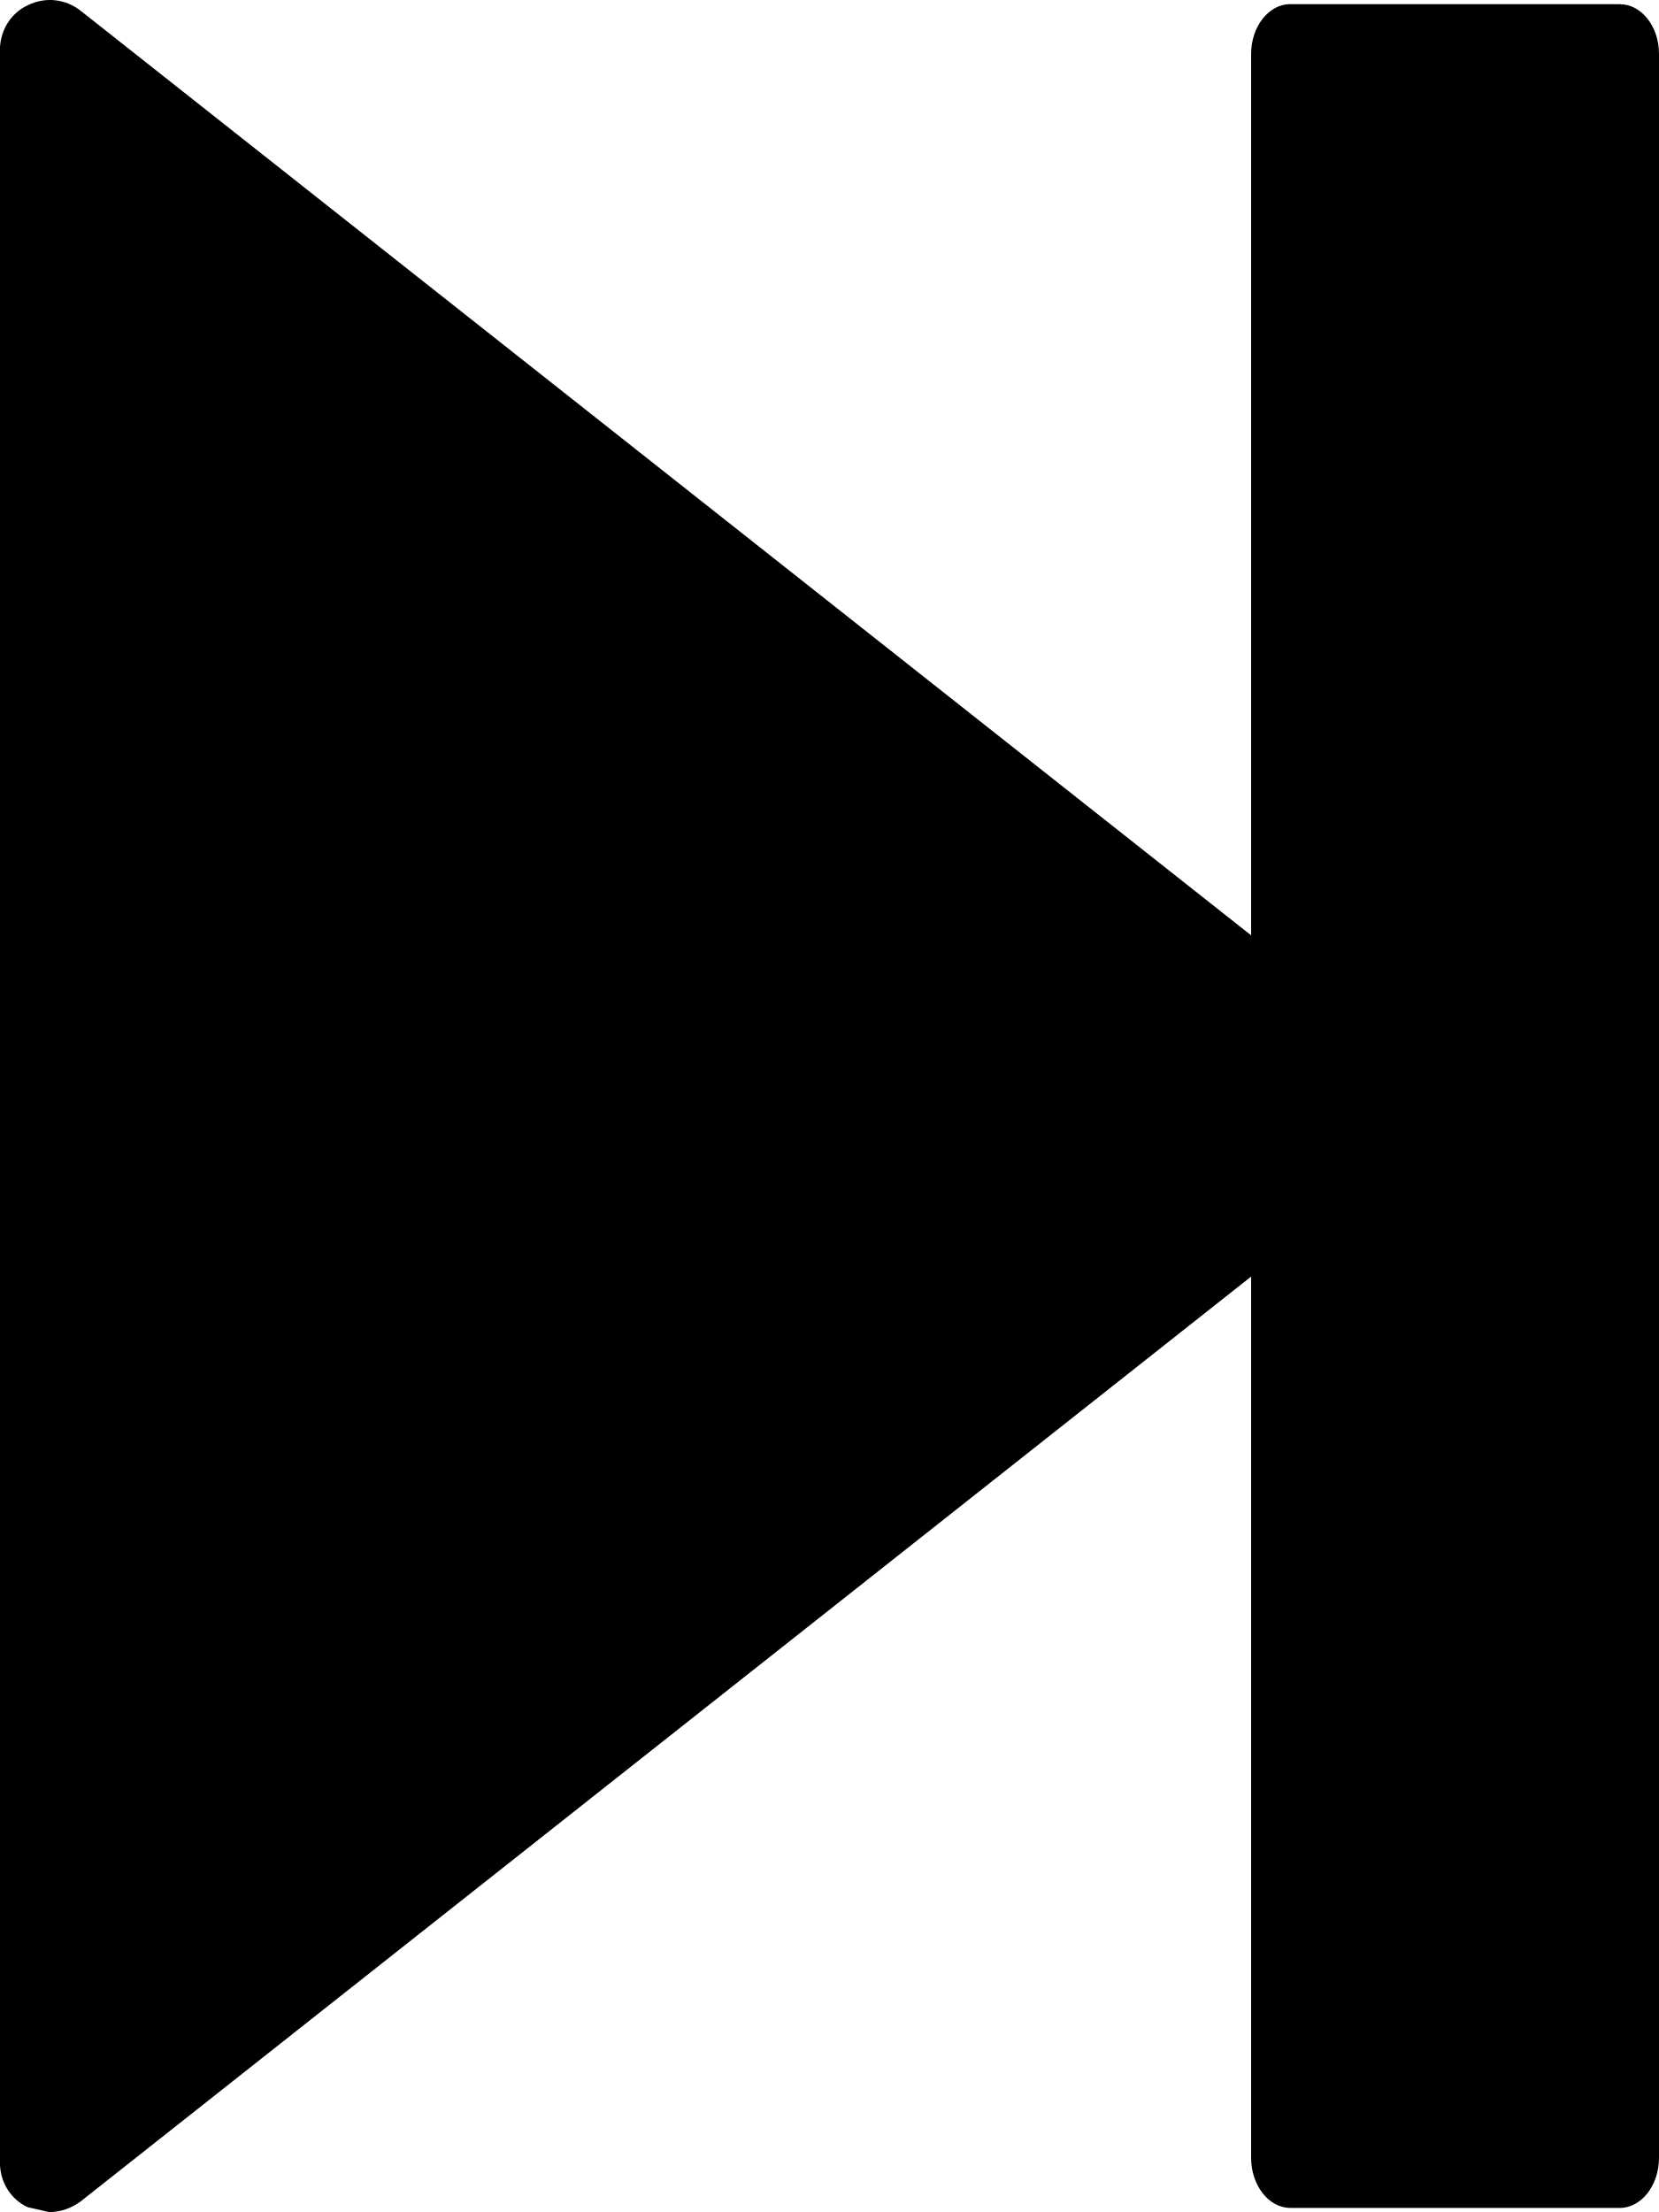
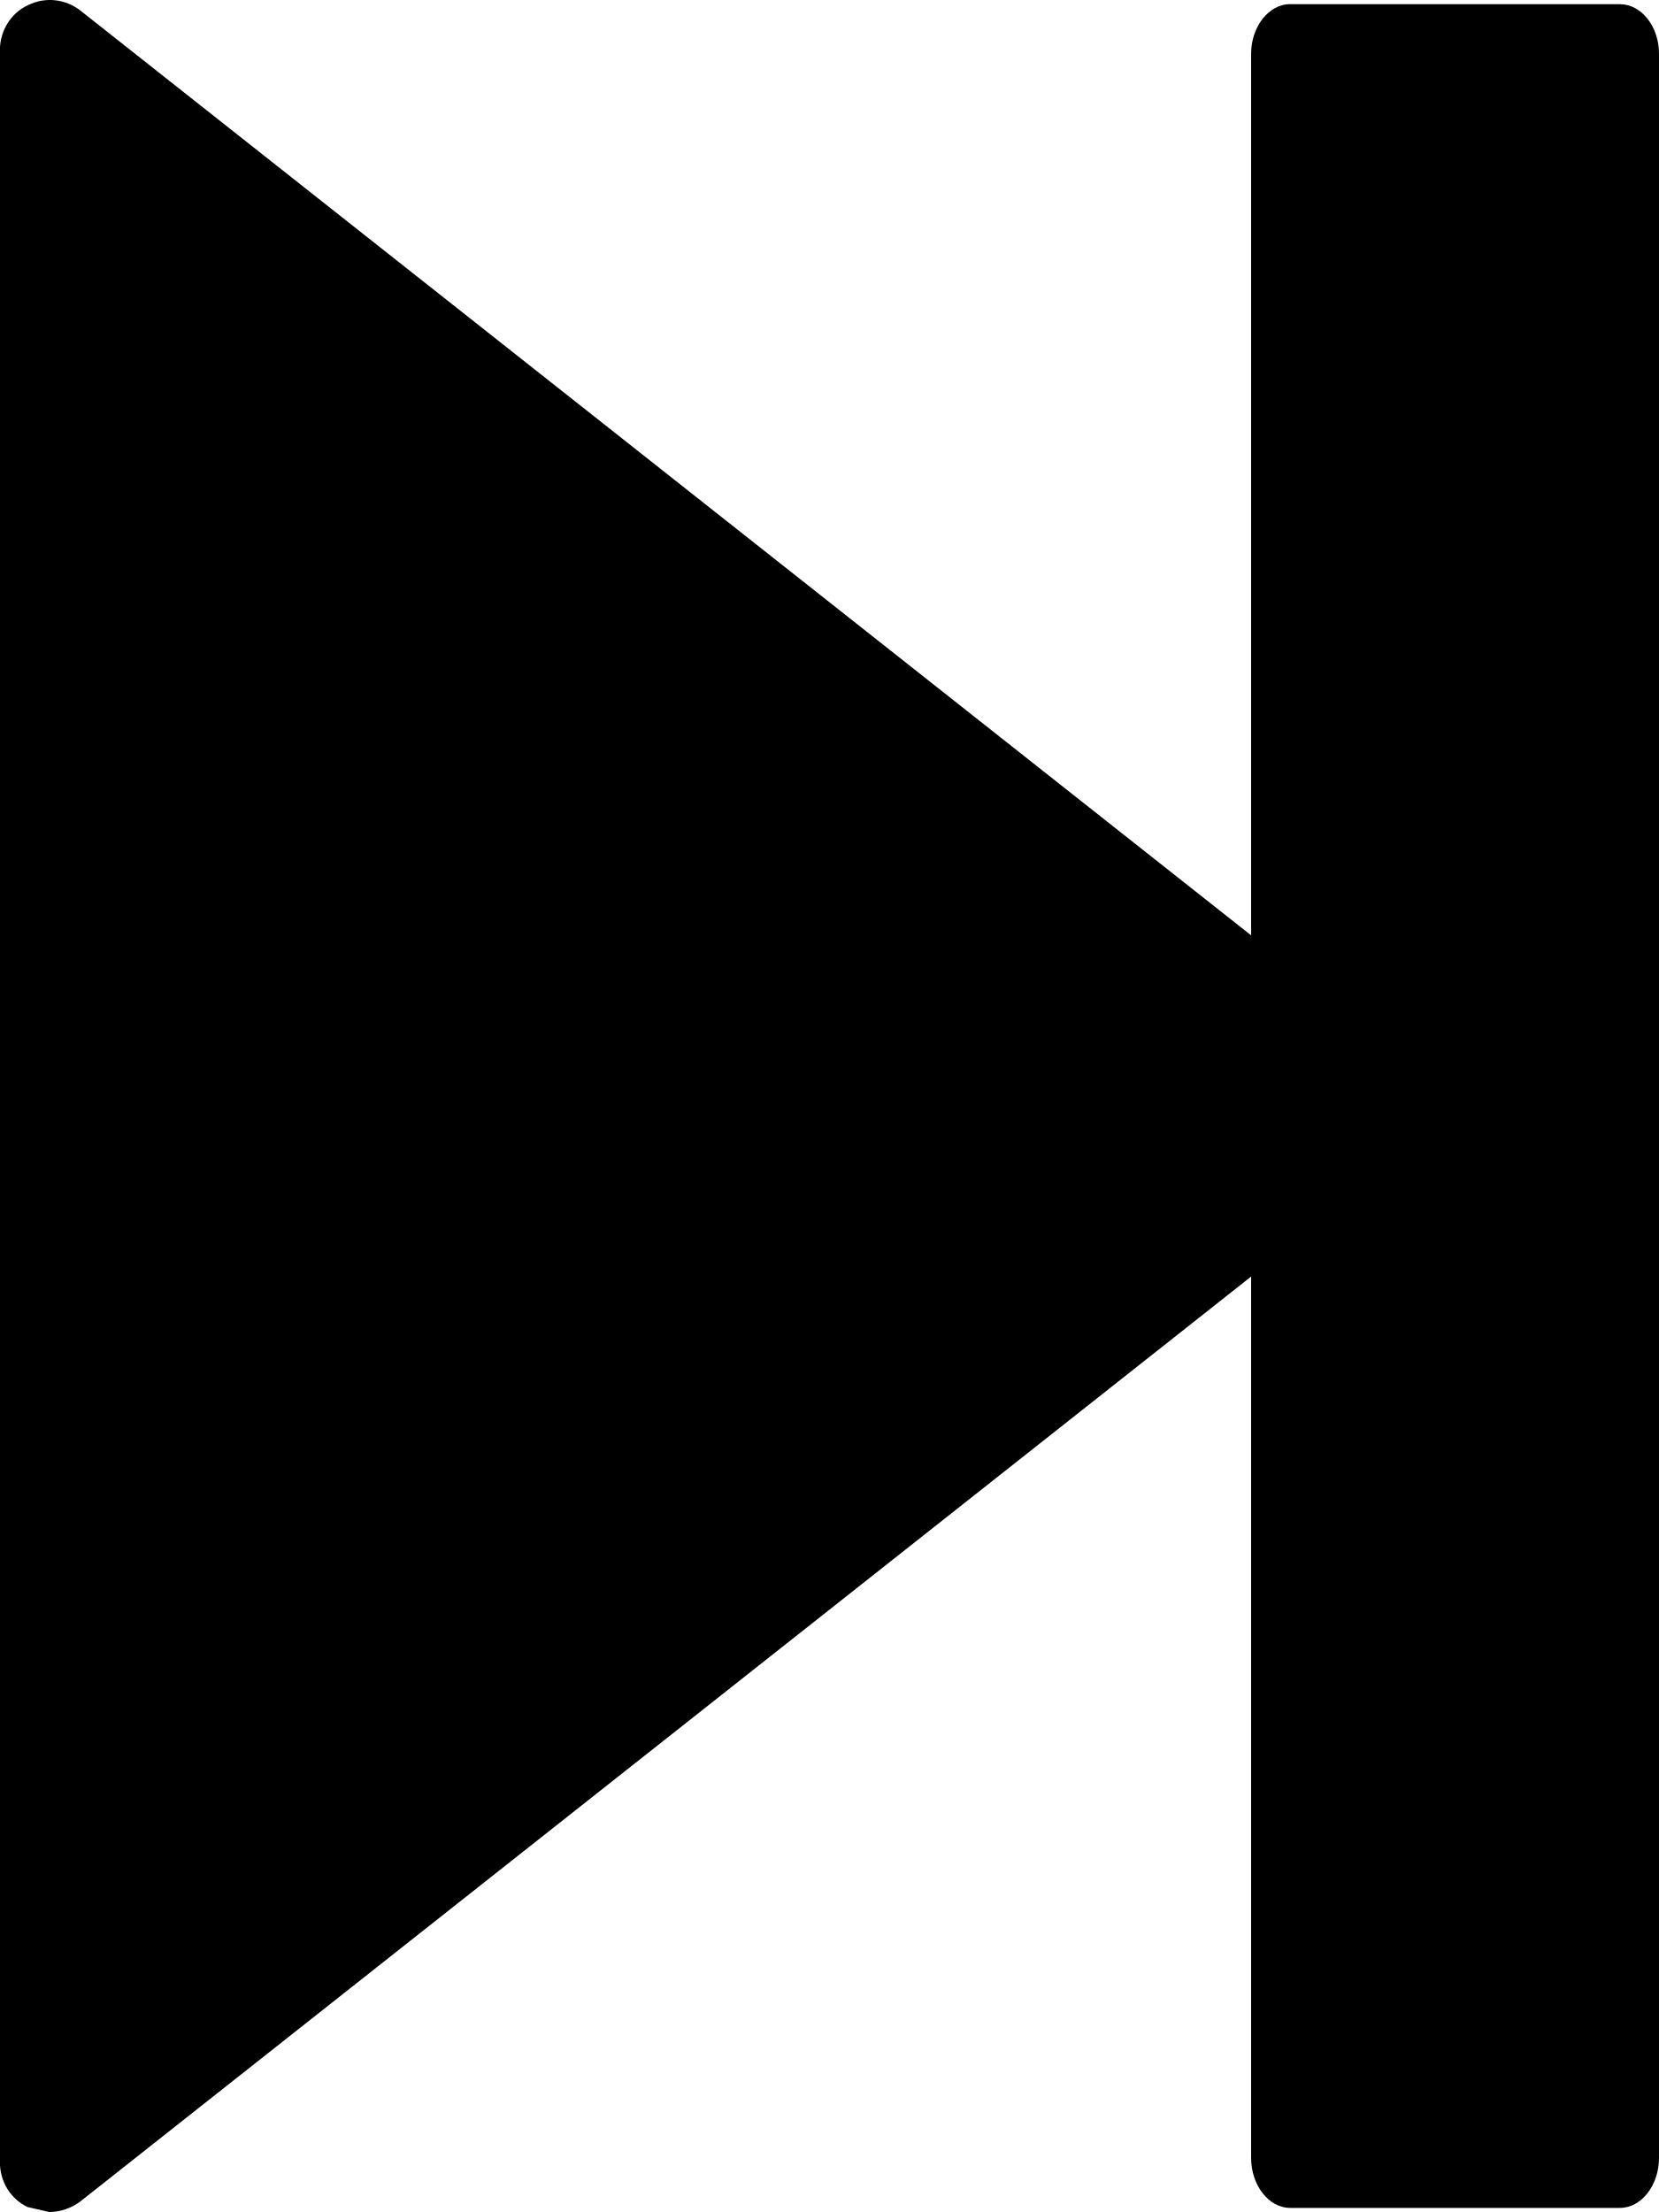
<svg xmlns="http://www.w3.org/2000/svg" viewBox="0 0 15 20">
-   <path d="M.25.048c.16-.08.343-.058.48.05l12.09 9.55c.105.083.17.215.17.35 0 .133-.067.27-.17.353L.727 19.906c-.082.06-.183.095-.282.095l-.196-.045c-.156-.073-.25-.23-.25-.407V.452C0 .28.094.12.25.048z" />
+   <path d="M.25.048C.41-.032.593-.01.73.098l12.09 9.55c.105.083.17.215.17.35 0 .133-.067.27-.17.353L.727 19.904C.645 19.966.544 20 .445 20l-.196-.045c-.154-.073-.25-.23-.25-.407V.452C0 .28.096.12.25.048z" />
  <path d="M11.666.038h2.98c.196 0 .354.203.354.448V19.51c0 .25-.16.453-.354.453h-2.98c-.195 0-.354-.205-.354-.453V.487c0-.246.16-.45.354-.45z" />
</svg>
